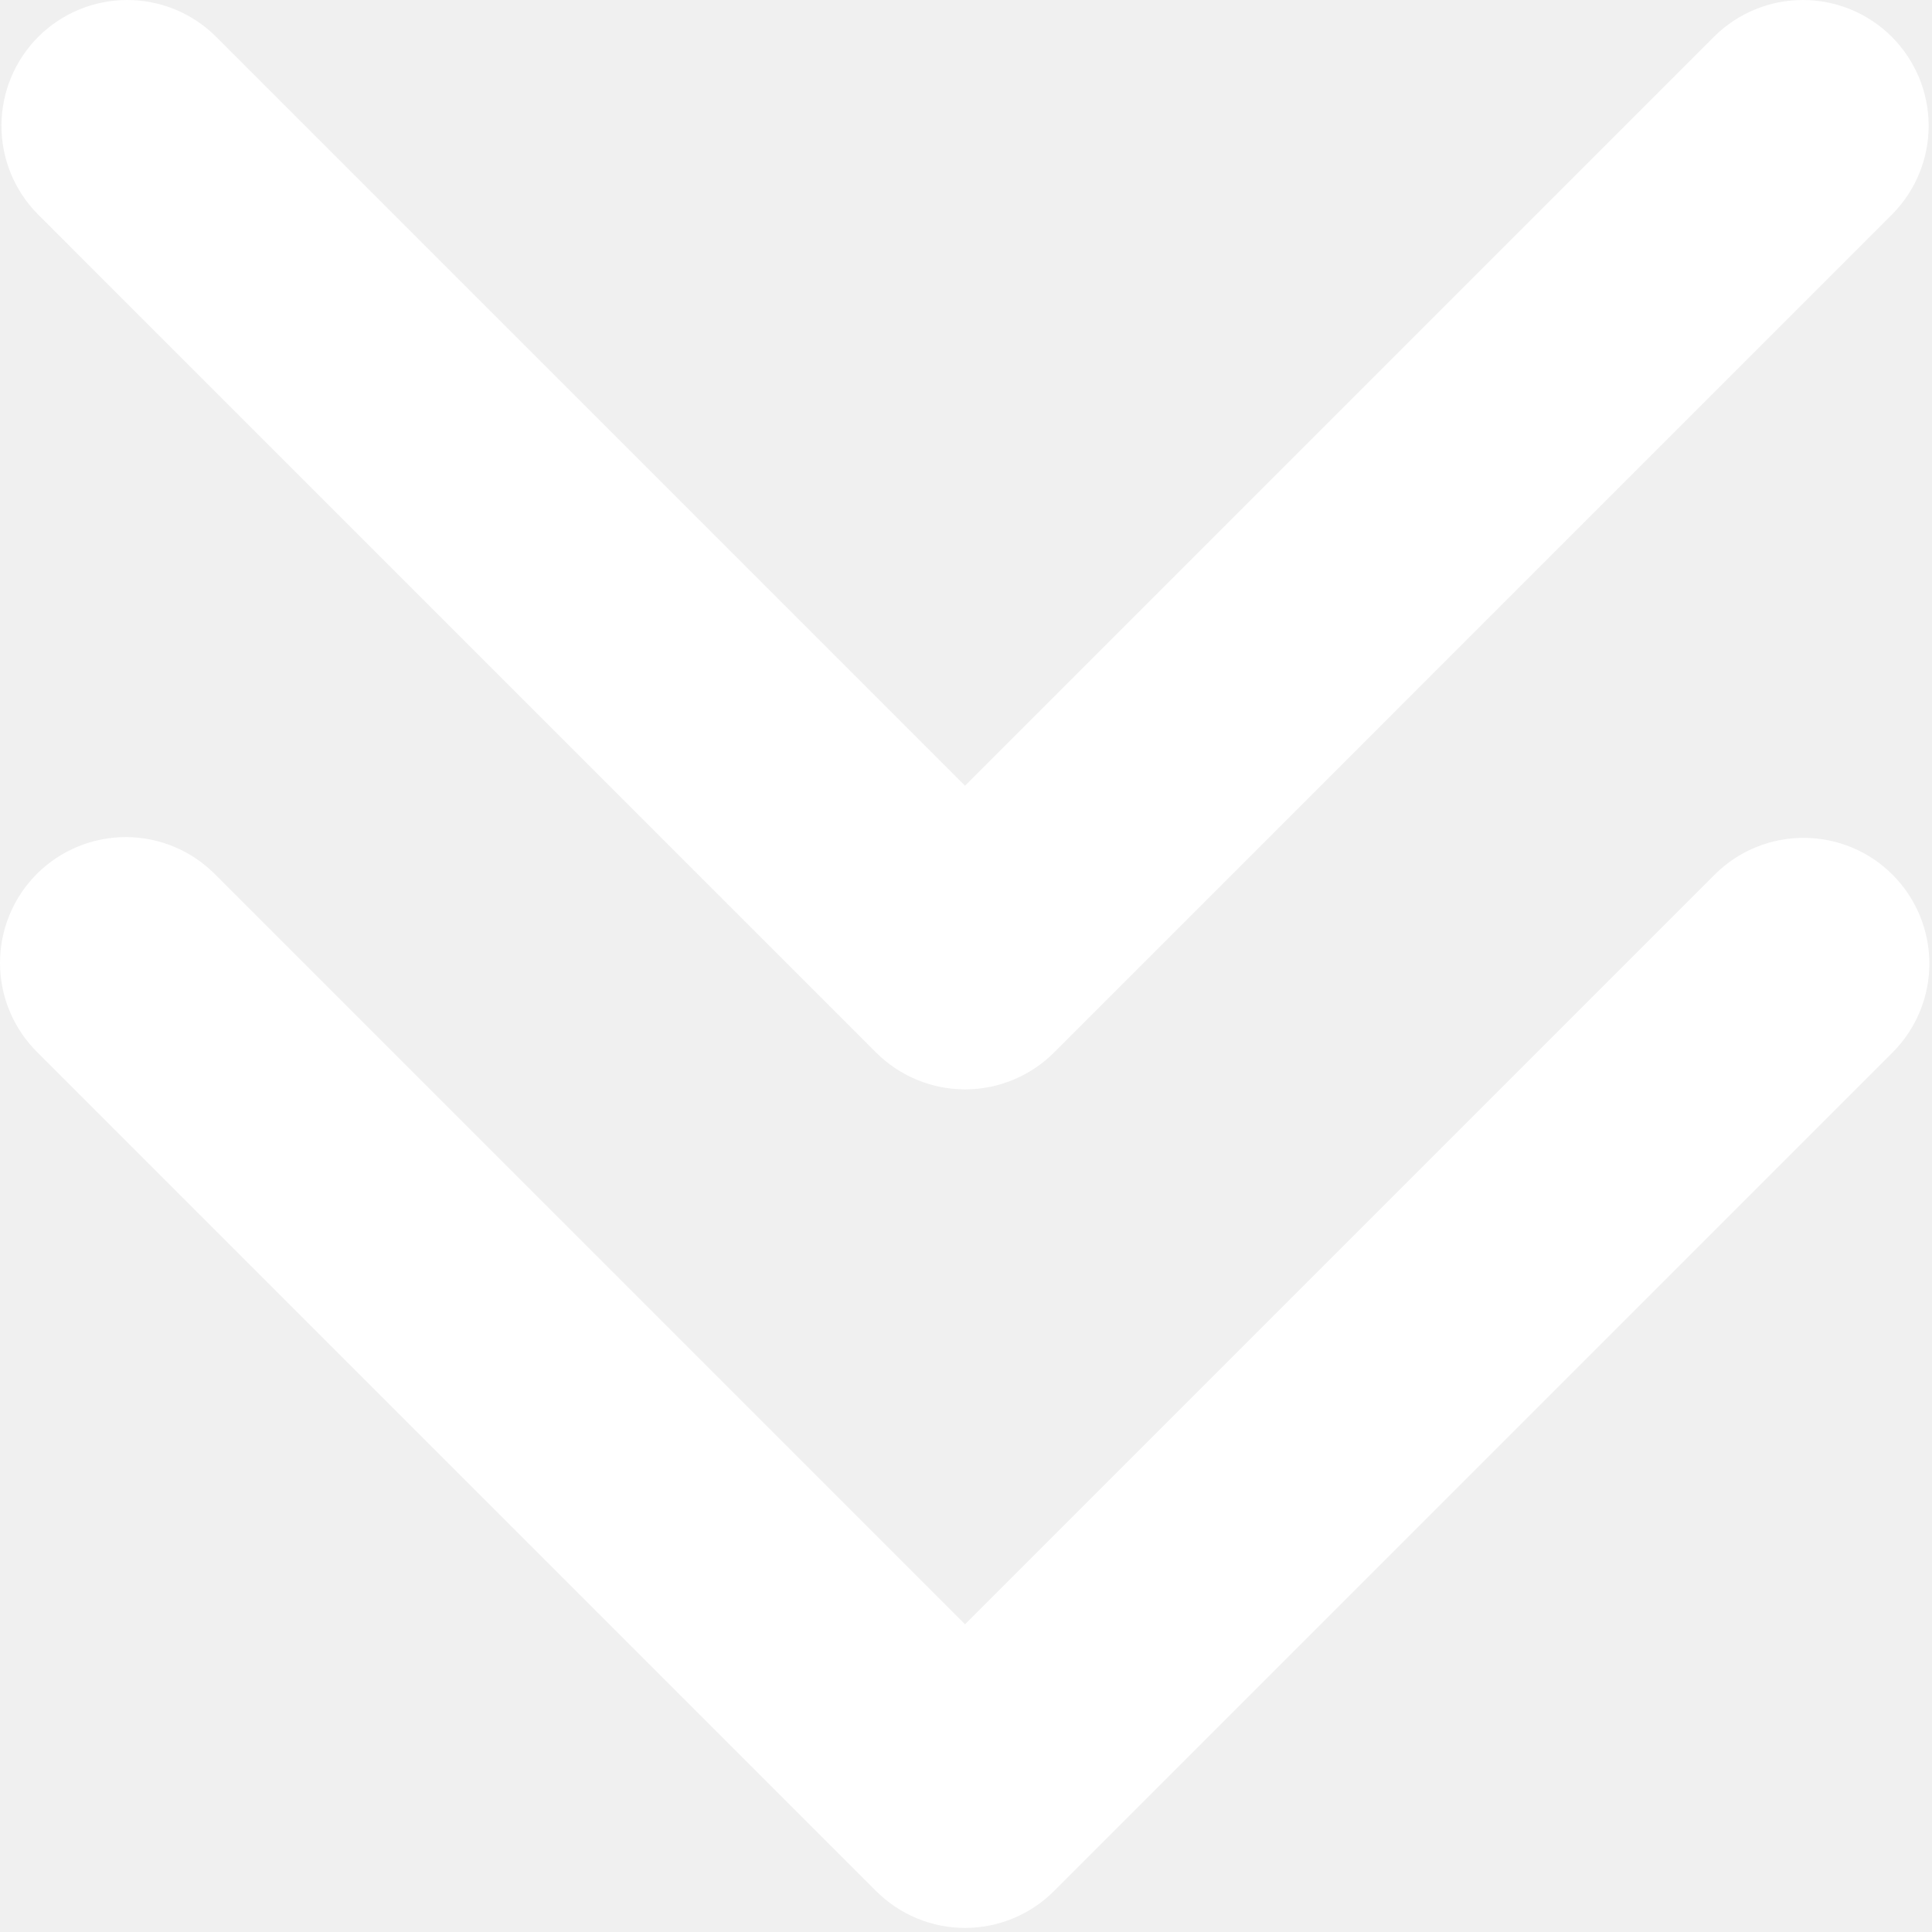
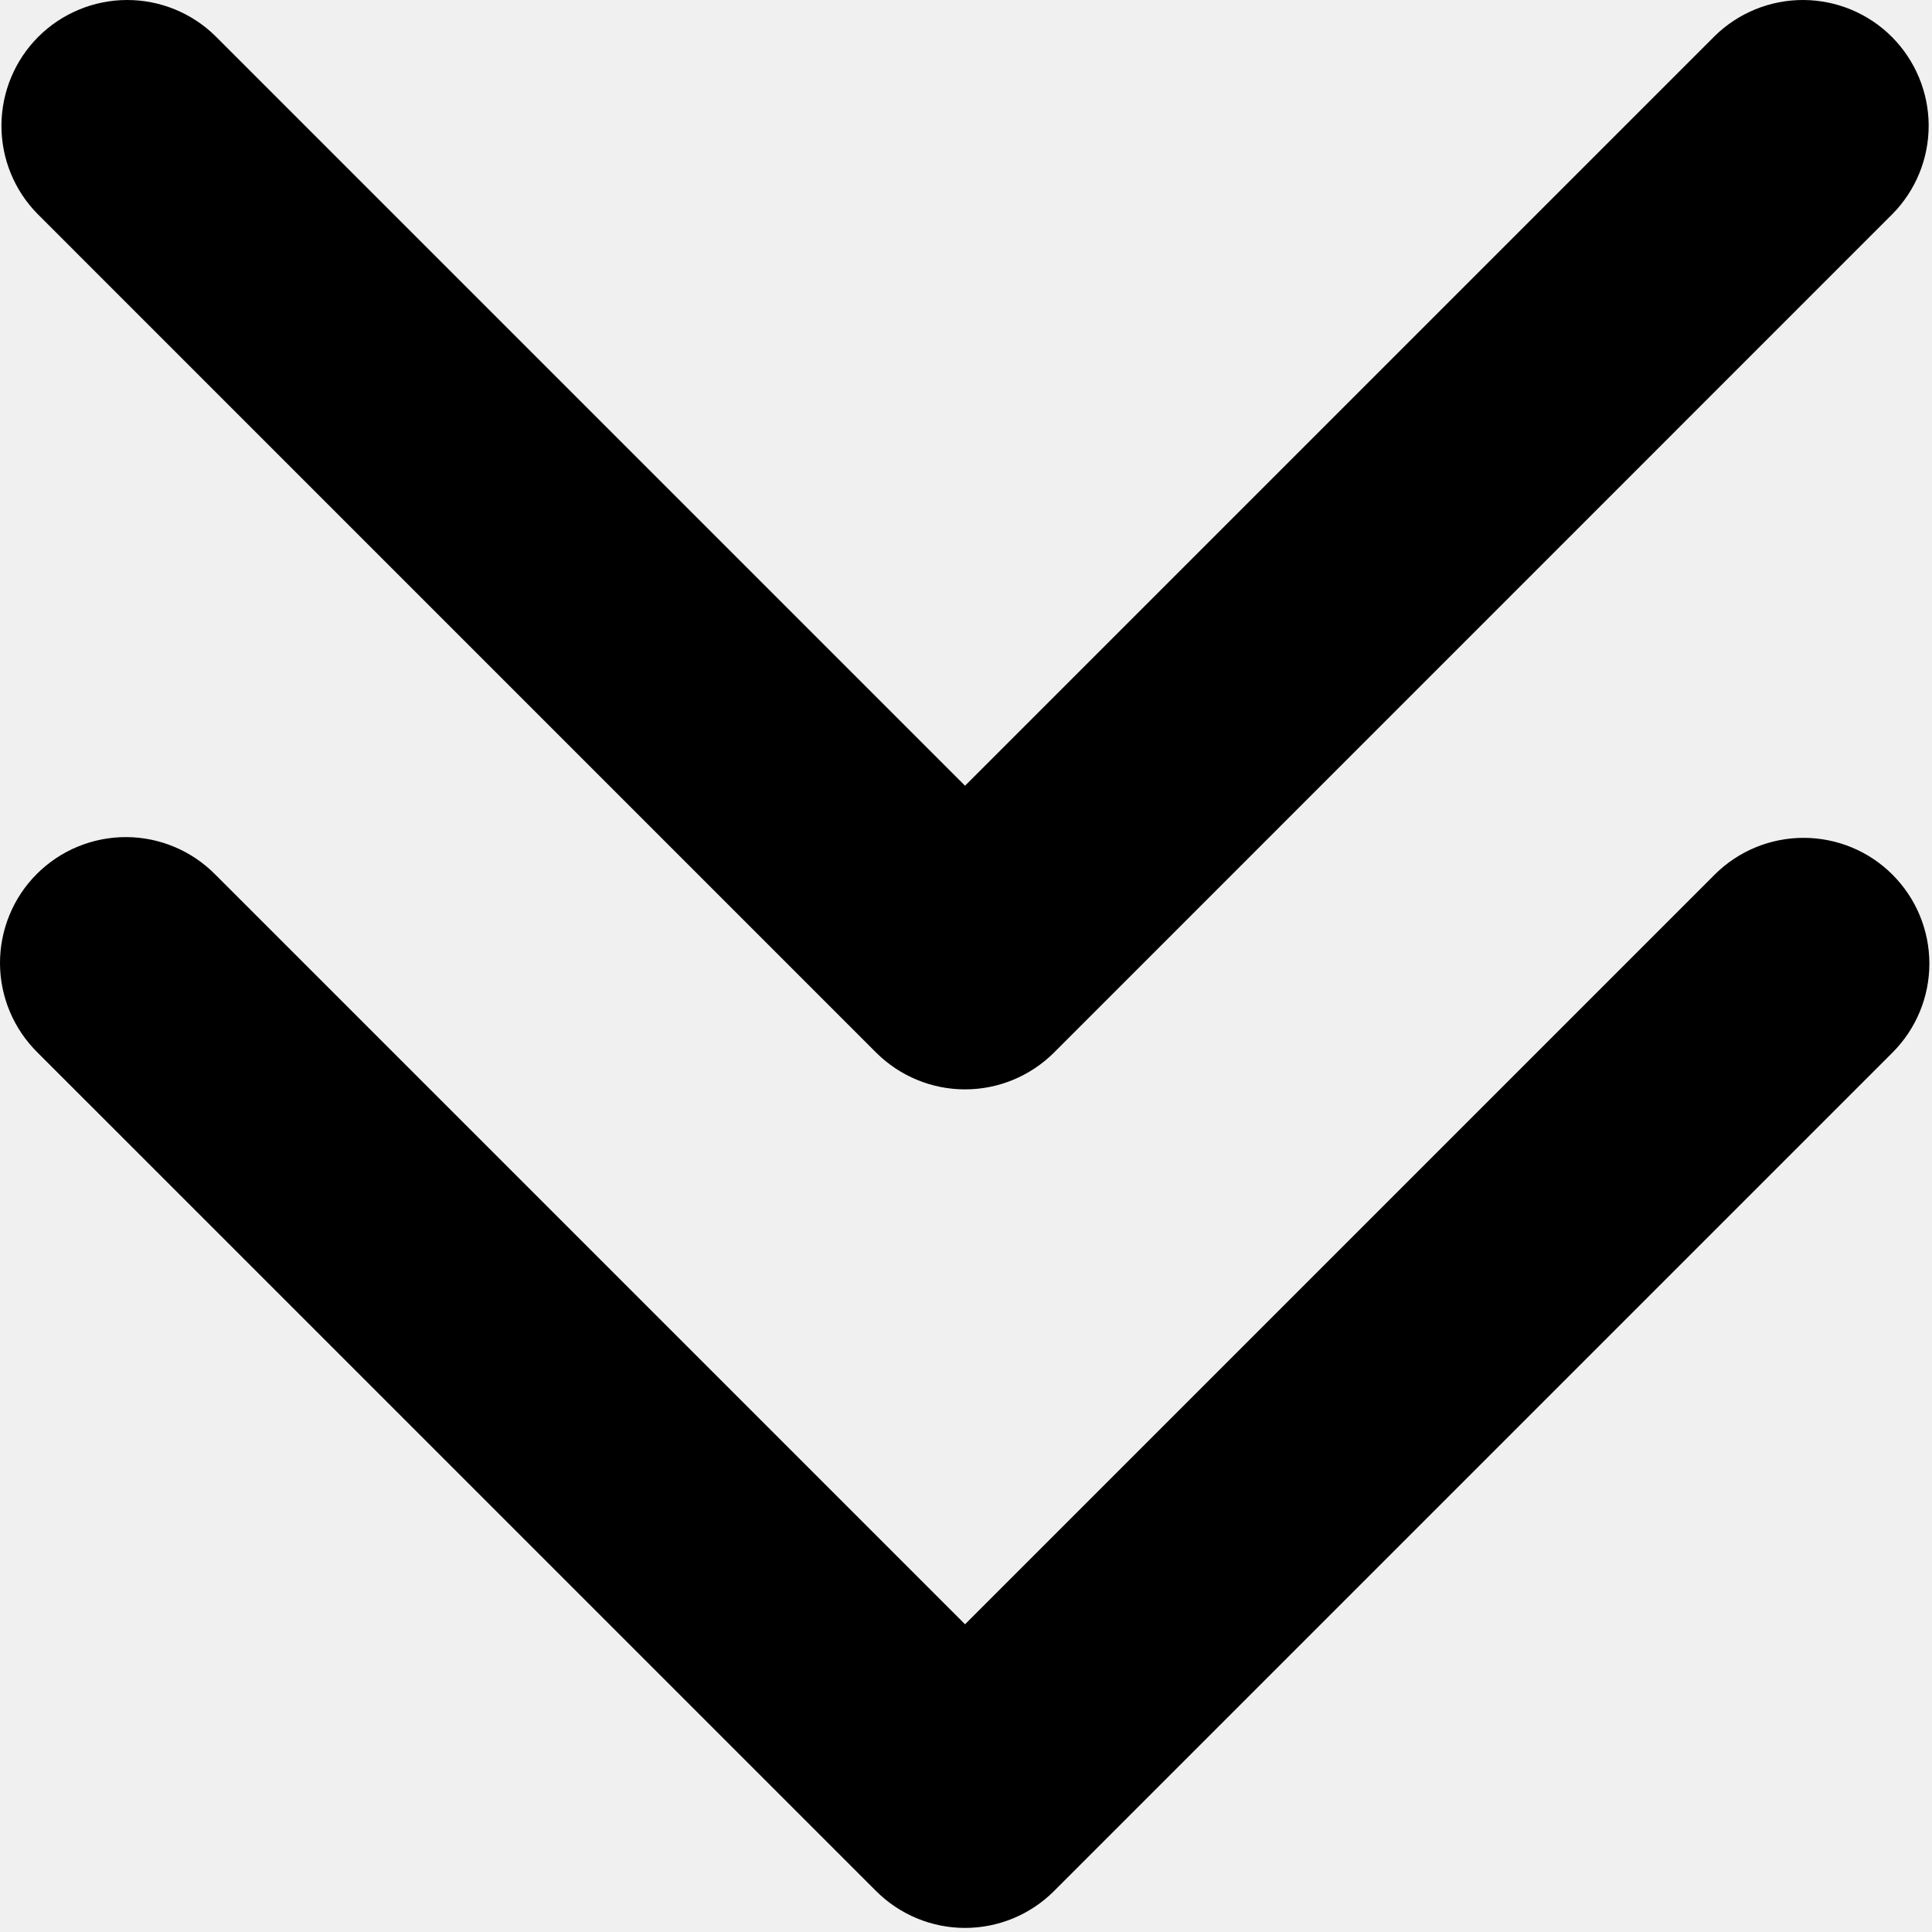
- <svg xmlns="http://www.w3.org/2000/svg" width="36" height="36" viewBox="0 0 36 36" fill="none">
-   <path d="M35.264 16.298C35.704 16.738 35.951 17.334 35.951 17.955C35.951 18.577 35.704 19.173 35.264 19.613L19.64 35.237C19.2 35.677 18.604 35.924 17.982 35.924C17.361 35.924 16.765 35.677 16.325 35.237L0.7 19.613C0.479 19.395 0.304 19.137 0.184 18.852C0.064 18.567 0.001 18.261 1.94317e-05 17.951C-0.001 17.642 0.059 17.335 0.177 17.049C0.294 16.763 0.468 16.503 0.686 16.285C0.905 16.066 1.165 15.892 1.451 15.775C1.737 15.657 2.044 15.597 2.353 15.598C2.663 15.599 2.969 15.662 3.254 15.782C3.539 15.902 3.797 16.078 4.014 16.298L17.982 30.266L31.95 16.298C32.39 15.858 32.986 15.612 33.607 15.612C34.229 15.612 34.825 15.858 35.264 16.298V16.298ZM16.325 19.613C16.765 20.052 17.361 20.299 17.982 20.299C18.604 20.299 19.2 20.052 19.64 19.613L35.264 3.987C35.698 3.547 35.94 2.953 35.938 2.334C35.935 1.716 35.688 1.124 35.251 0.686C34.814 0.249 34.222 0.003 33.603 1.94567e-05C32.985 -0.002 32.391 0.239 31.95 0.673L17.982 14.641L4.014 0.673C3.574 0.239 2.979 -0.002 2.361 1.94567e-05C1.743 0.003 1.151 0.249 0.713 0.686C0.276 1.124 0.03 1.716 0.027 2.334C0.024 2.953 0.266 3.547 0.7 3.987L16.325 19.613Z" fill="white" />
+ <svg xmlns="http://www.w3.org/2000/svg" width="36" height="36" viewBox="0 0 36 36" fill="currentColor" id="doubledown">
+   <path d="M35.264 16.298C35.704 16.738 35.951 17.334 35.951 17.955C35.951 18.577 35.704 19.173 35.264 19.613L19.64 35.237C19.2 35.677 18.604 35.924 17.982 35.924C17.361 35.924 16.765 35.677 16.325 35.237L0.7 19.613C0.479 19.395 0.304 19.137 0.184 18.852C0.064 18.567 0.001 18.261 1.94317e-05 17.951C-0.001 17.642 0.059 17.335 0.177 17.049C0.294 16.763 0.468 16.503 0.686 16.285C0.905 16.066 1.165 15.892 1.451 15.775C1.737 15.657 2.044 15.597 2.353 15.598C2.663 15.599 2.969 15.662 3.254 15.782C3.539 15.902 3.797 16.078 4.014 16.298L17.982 30.266L31.95 16.298C32.39 15.858 32.986 15.612 33.607 15.612C34.229 15.612 34.825 15.858 35.264 16.298V16.298ZM16.325 19.613C16.765 20.052 17.361 20.299 17.982 20.299C18.604 20.299 19.2 20.052 19.64 19.613L35.264 3.987C35.698 3.547 35.94 2.953 35.938 2.334C35.935 1.716 35.688 1.124 35.251 0.686C34.814 0.249 34.222 0.003 33.603 1.94567e-05C32.985 -0.002 32.391 0.239 31.95 0.673L17.982 14.641L4.014 0.673C3.574 0.239 2.979 -0.002 2.361 1.94567e-05C1.743 0.003 1.151 0.249 0.713 0.686C0.276 1.124 0.03 1.716 0.027 2.334C0.024 2.953 0.266 3.547 0.7 3.987L16.325 19.613Z" />
</svg>
